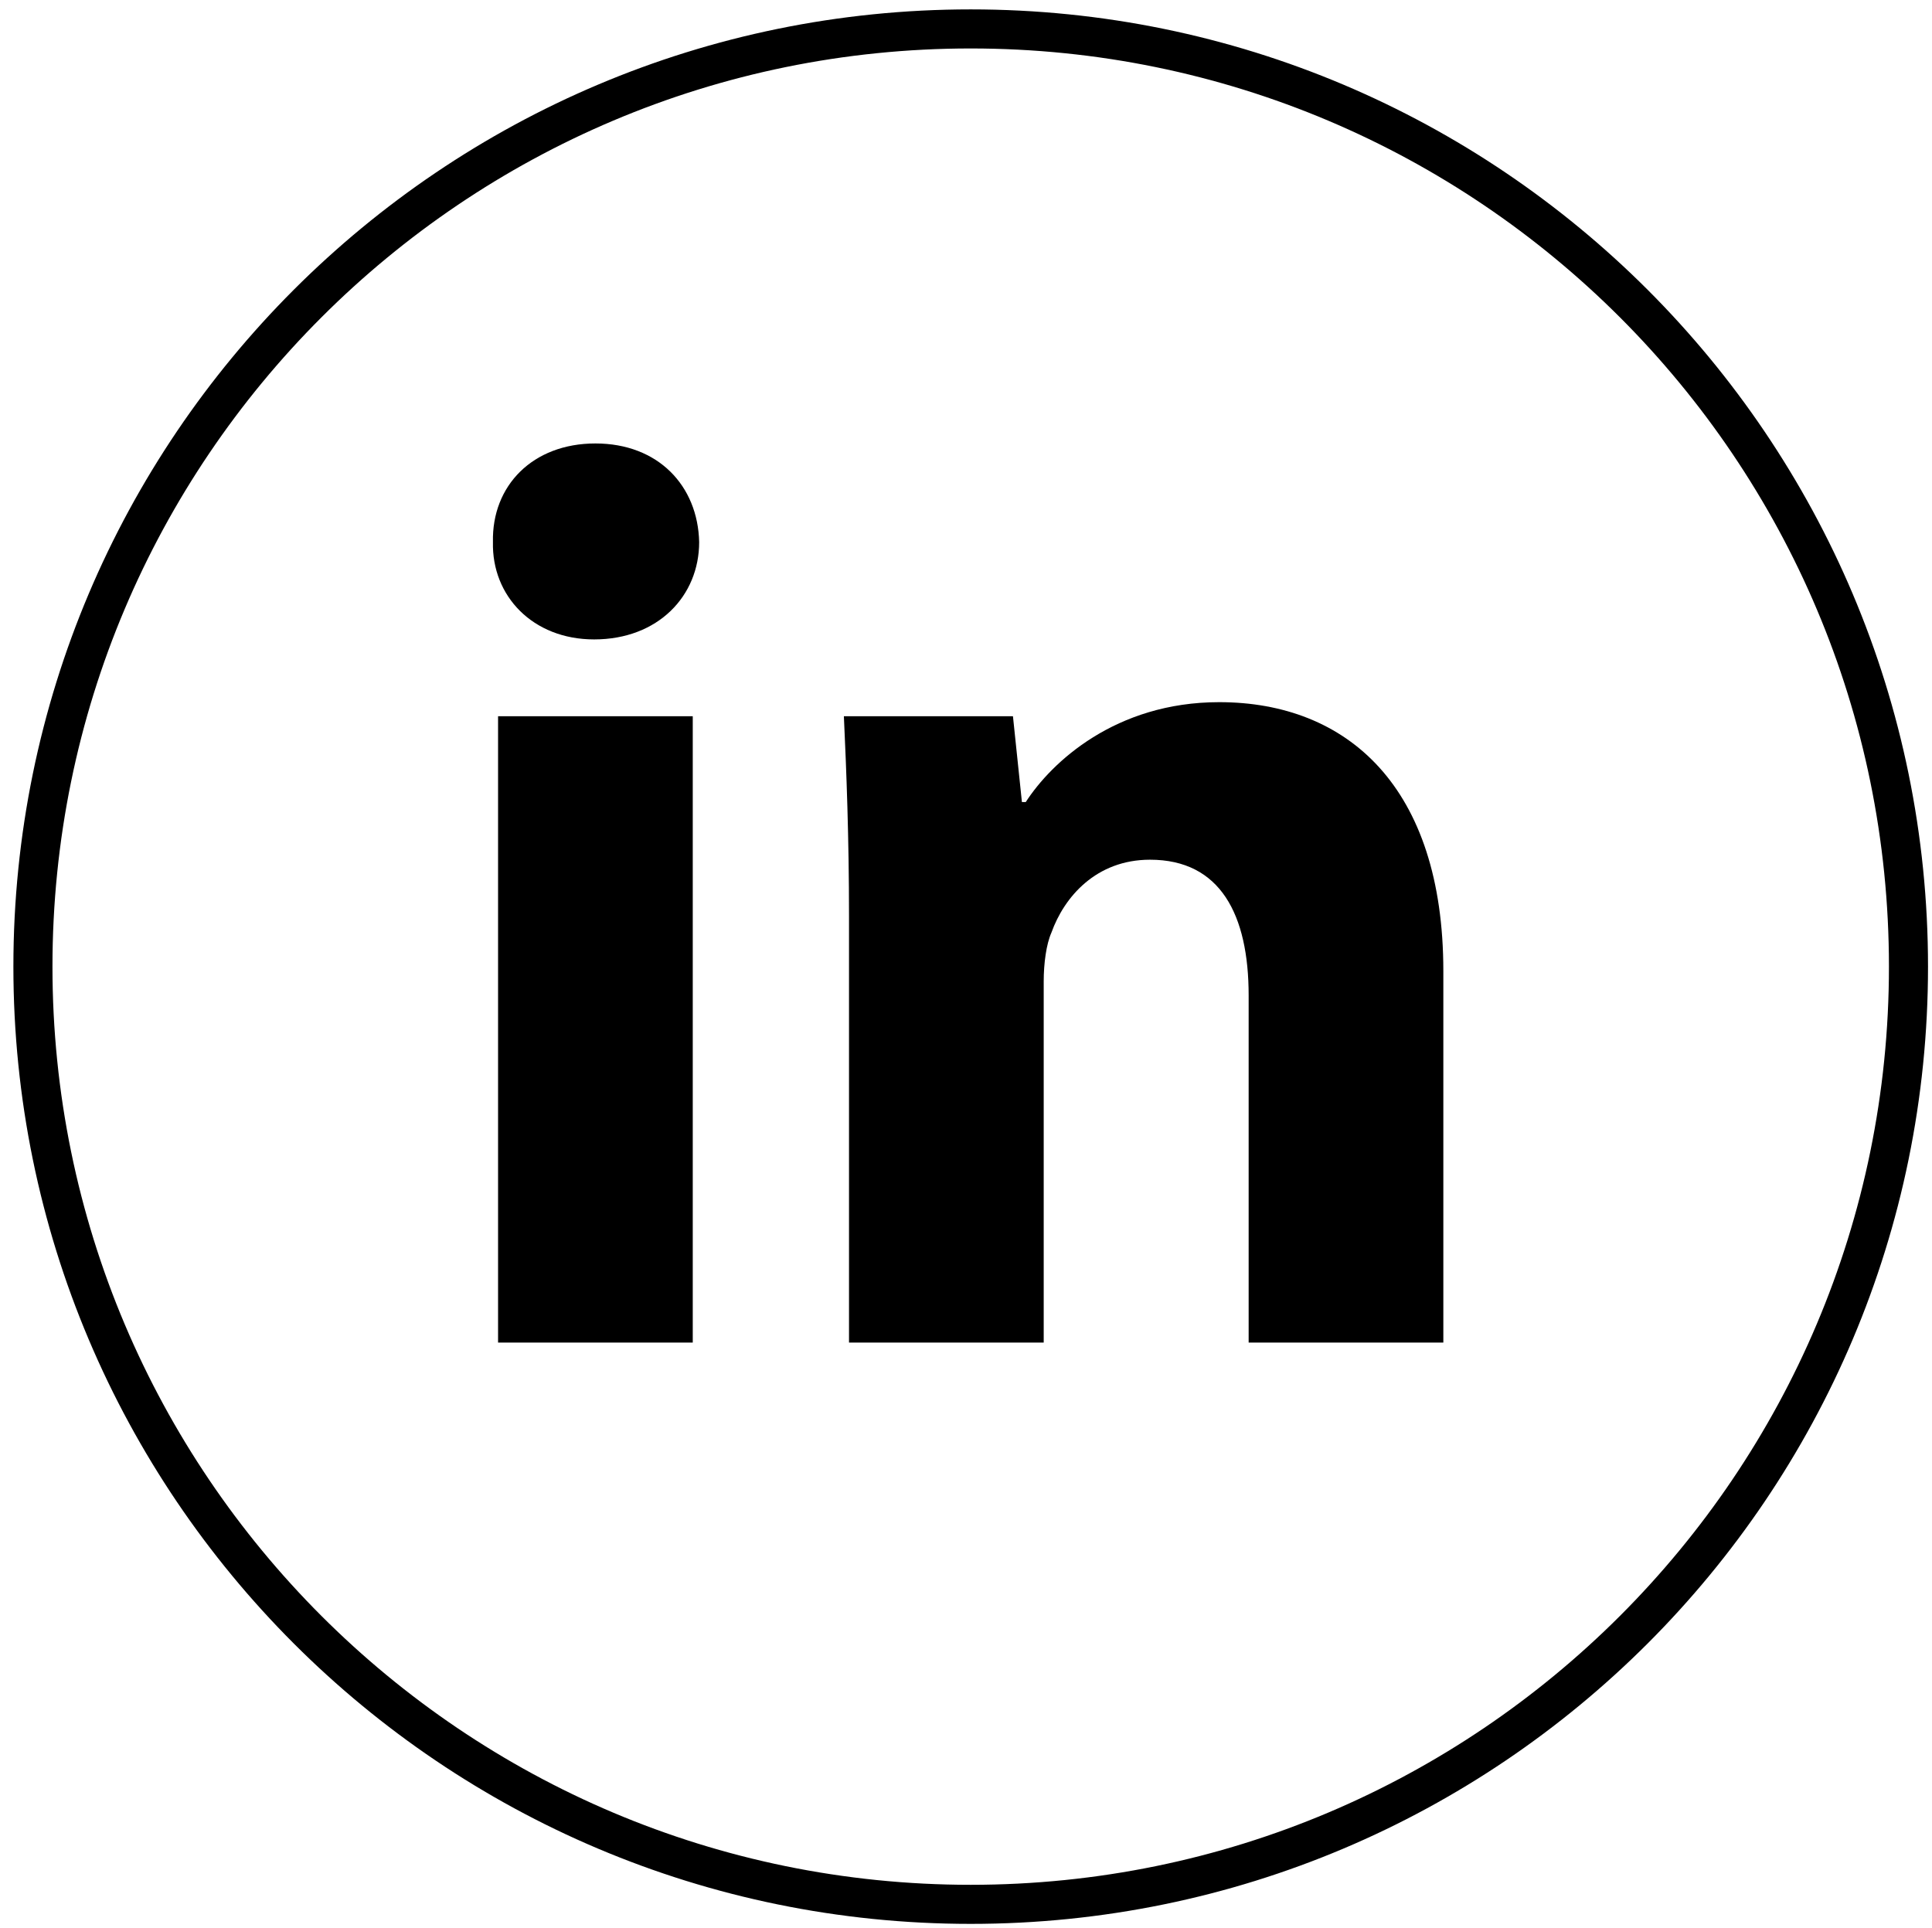
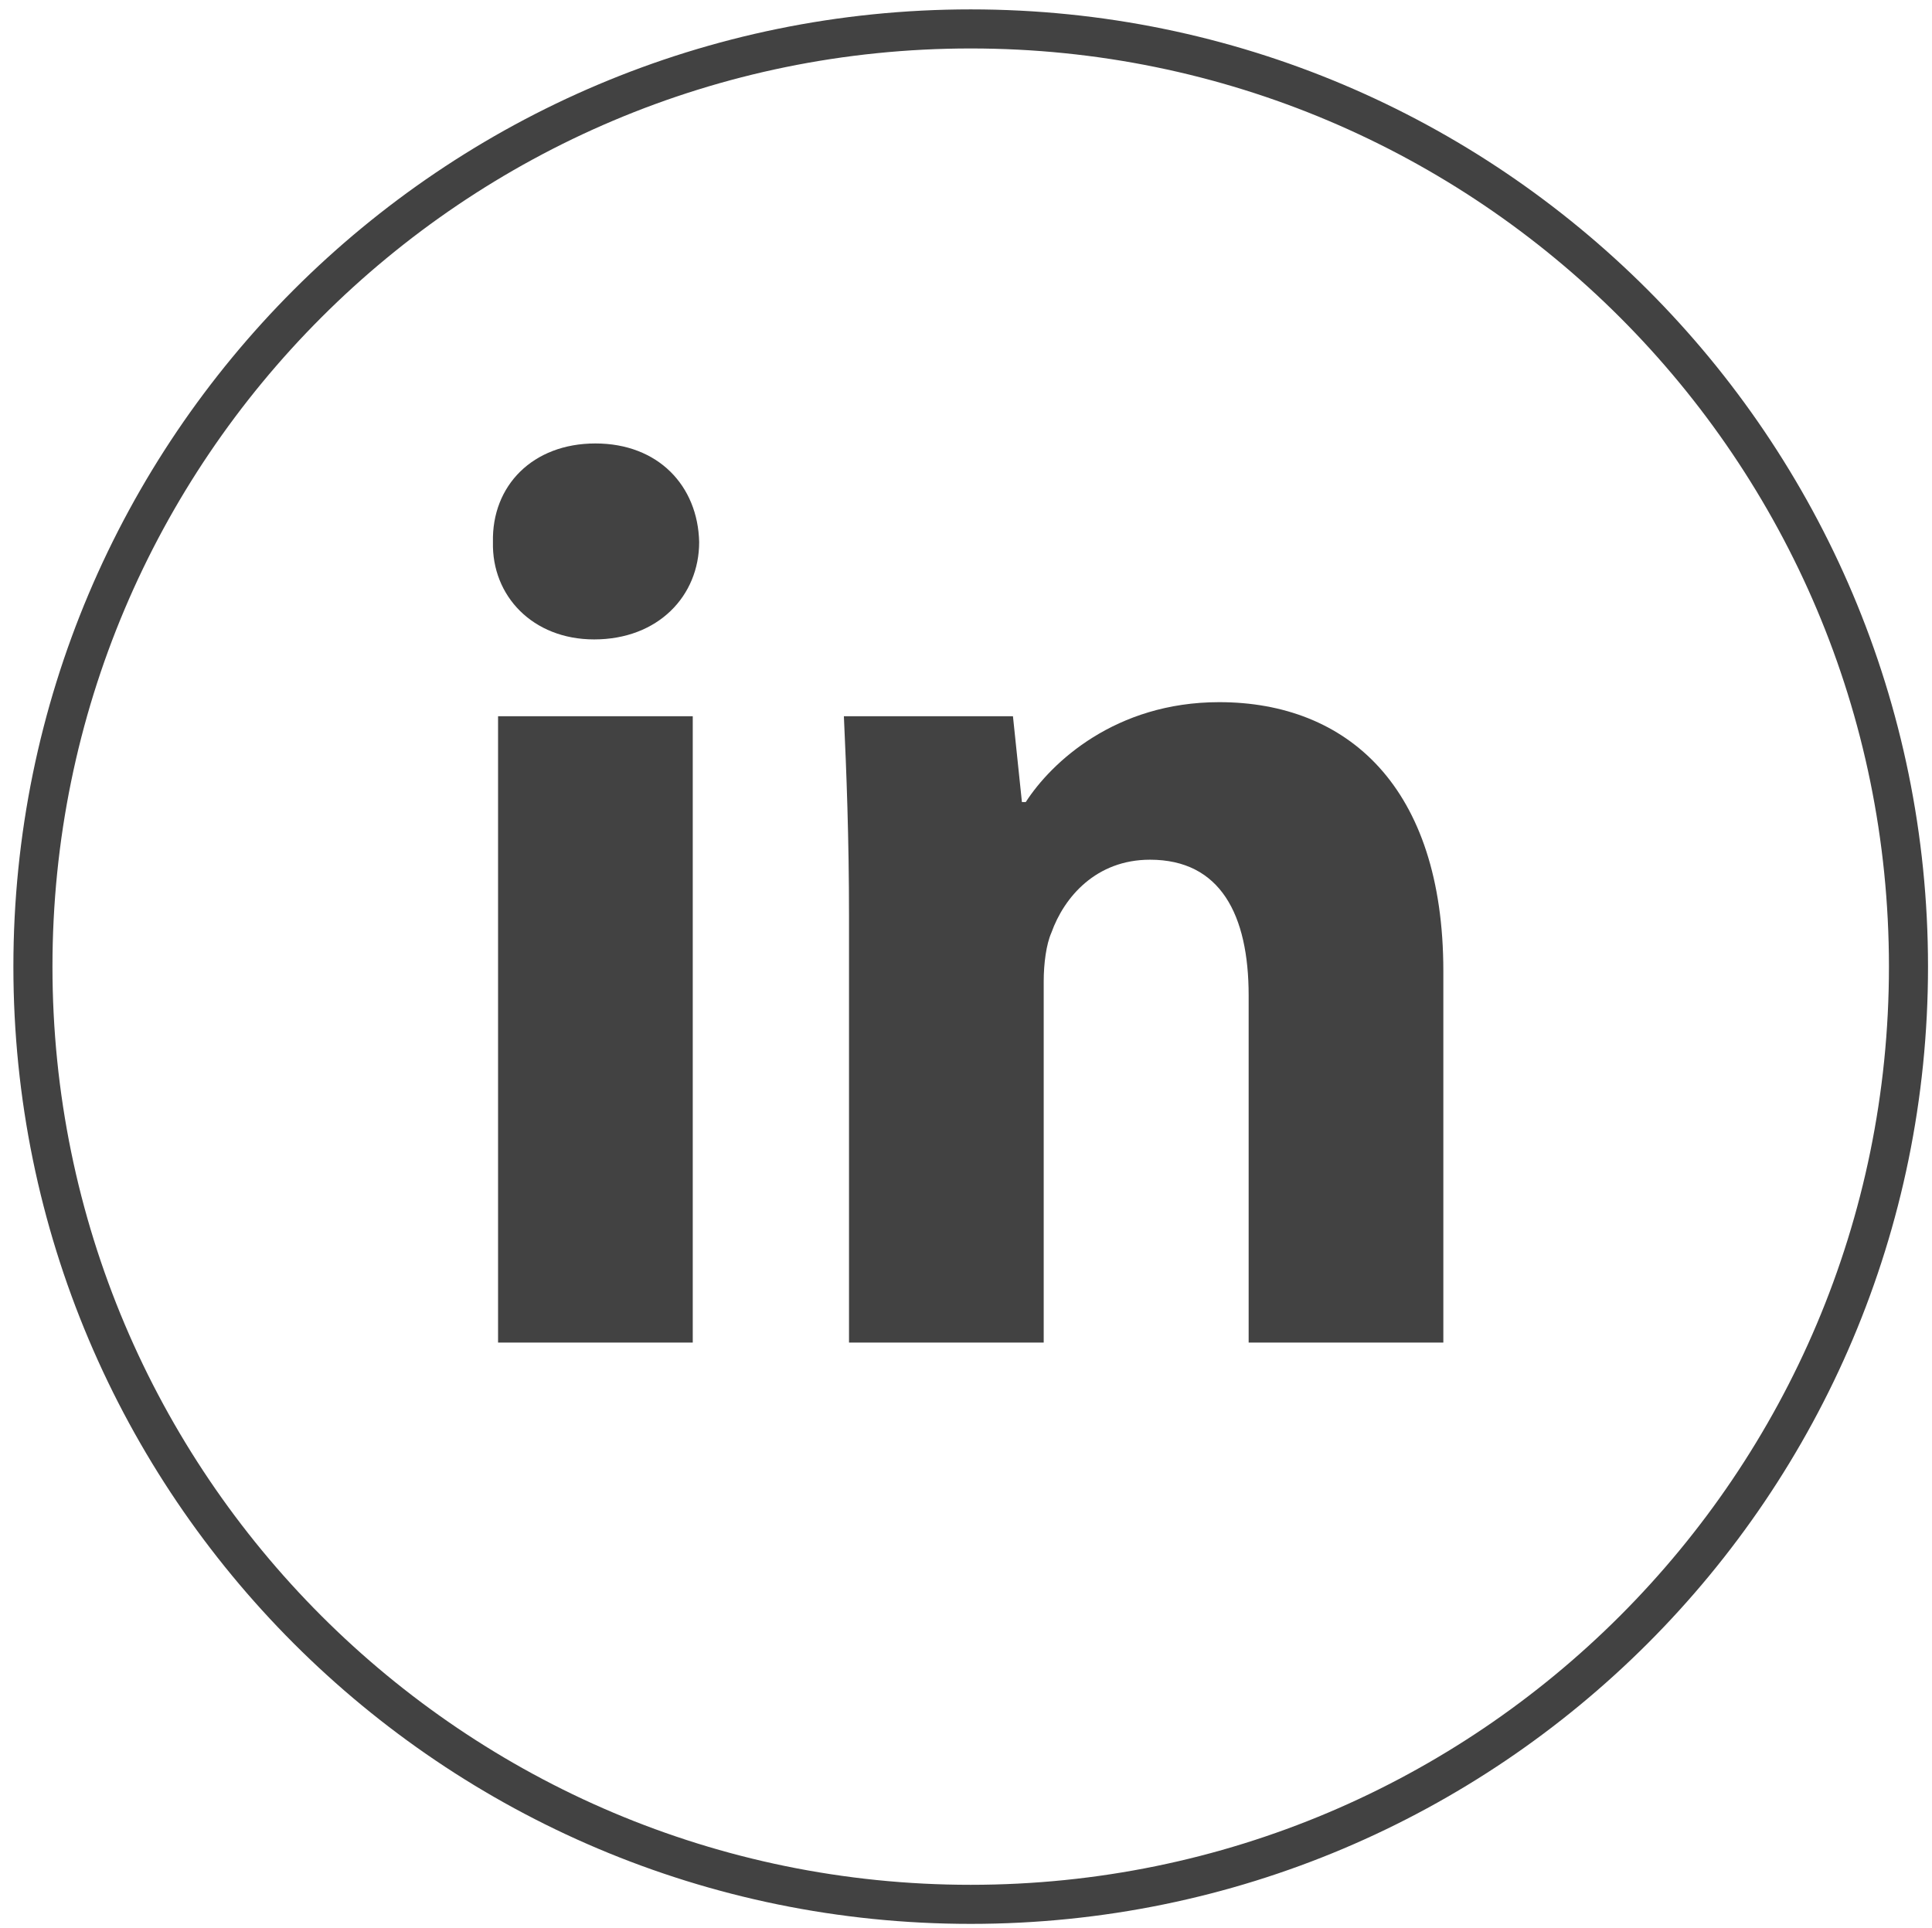
<svg xmlns="http://www.w3.org/2000/svg" version="1.1" id="Layer_1" x="0px" y="0px" width="148.334px" height="148px" viewBox="0 0 148.334 148" enable-background="new 0 0 148.334 148" xml:space="preserve">
-   <circle fill="none" stroke="#000000" stroke-width="3" stroke-miterlimit="10" cx="74.528" cy="74.221" r="72" />
+   <circle fill="none" stroke="#424242" stroke-width="3" stroke-miterlimit="10" cx="74.528" cy="74.221" r="72" />
  <g>
-     <path d="M53.68,41.622c0,4.13-3.147,7.474-8.064,7.474c-4.72,0-7.867-3.344-7.769-7.474c-0.098-4.327,3.049-7.572,7.868-7.572   S53.581,37.295,53.68,41.622z M38.24,103.086v-48.09h14.948v48.09H38.24z" />
-     <path d="M65.185,70.338c0-5.999-0.197-11.113-0.394-15.342h12.981l0.688,6.589h0.295c1.967-3.049,6.885-7.671,14.851-7.671   c9.834,0,17.21,6.491,17.21,20.652v28.52H95.868V76.435c0-6.195-2.164-10.424-7.572-10.424c-4.131,0-6.589,2.852-7.573,5.605   c-0.393,0.885-0.59,2.36-0.59,3.737v27.732H65.185V70.338z" />
+     <path fill="#424242" d="M53.68,41.622c0,4.13-3.147,7.474-8.064,7.474c-4.72,0-7.867-3.344-7.769-7.474c-0.098-4.327,3.049-7.572,7.868-7.572   S53.581,37.295,53.68,41.622z M38.24,103.086v-48.09h14.948v48.09H38.24z" />
+     <path fill="#424242" d="M65.185,70.338c0-5.999-0.197-11.113-0.394-15.342h12.981l0.688,6.589h0.295c1.967-3.049,6.885-7.671,14.851-7.671   c9.834,0,17.21,6.491,17.21,20.652v28.52H95.868V76.435c0-6.195-2.164-10.424-7.572-10.424c-4.131,0-6.589,2.852-7.573,5.605   c-0.393,0.885-0.59,2.36-0.59,3.737v27.732H65.185V70.338z" />
  </g>
</svg>
